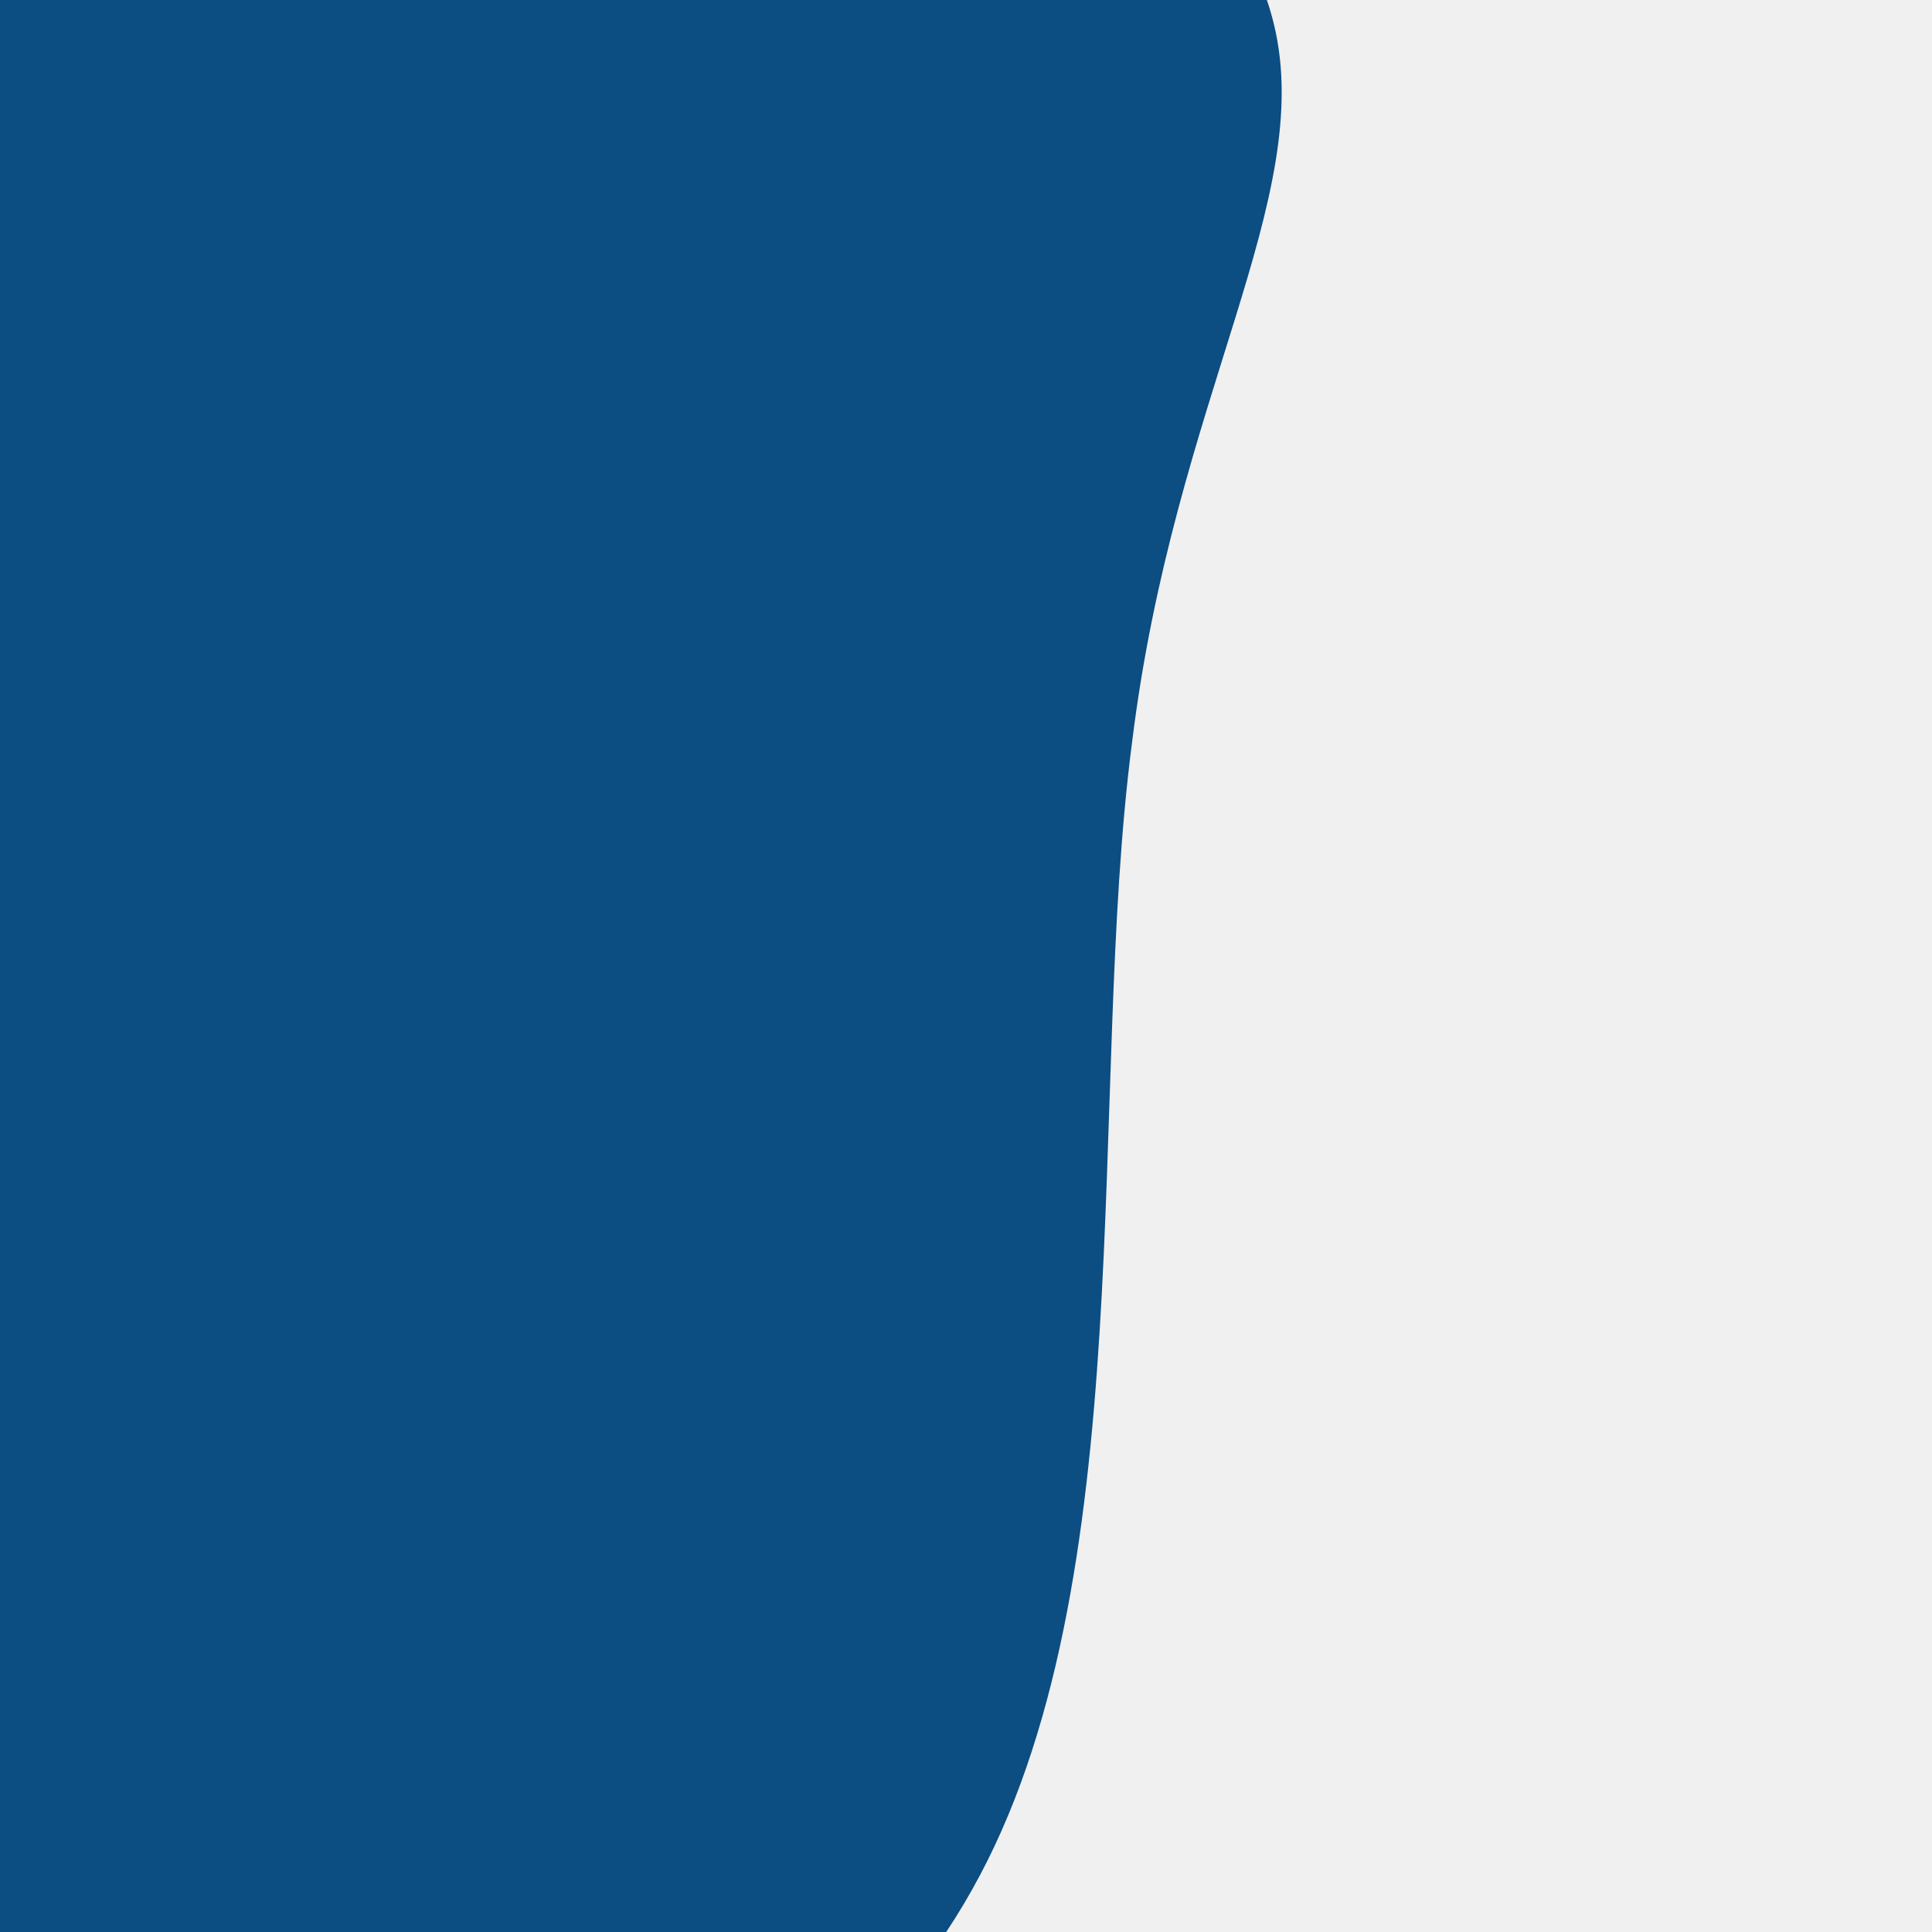
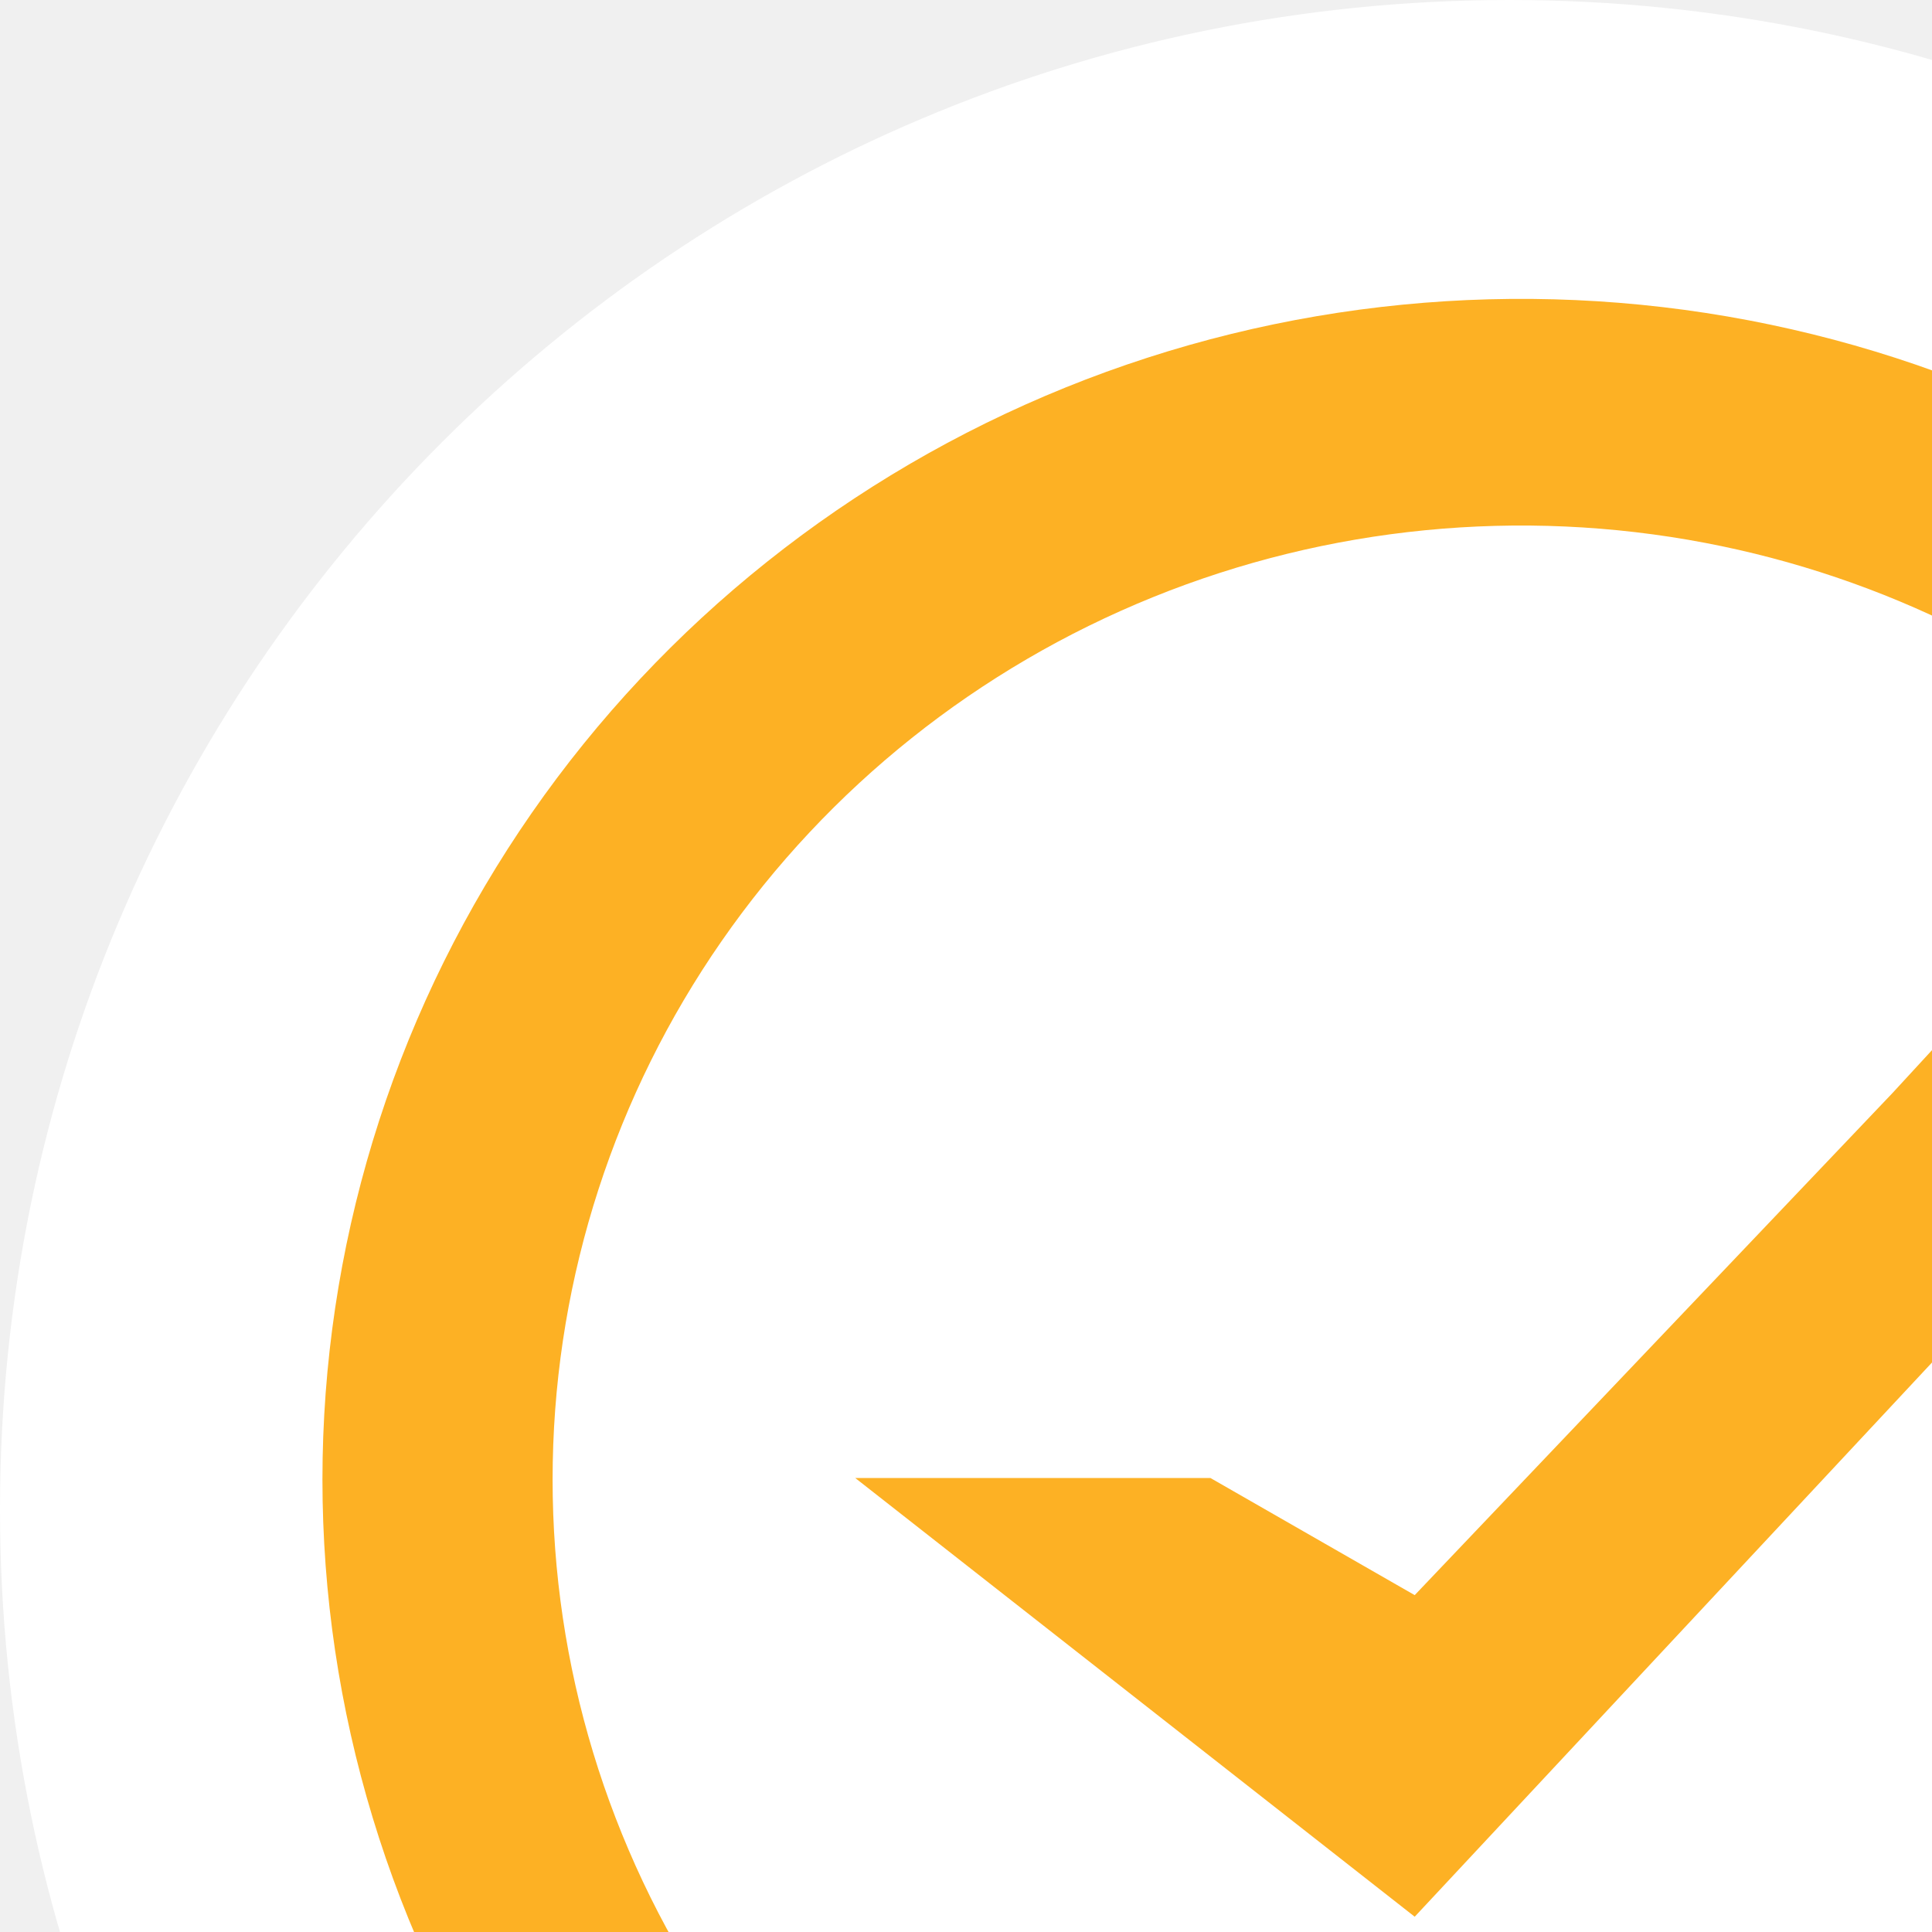
- <svg xmlns="http://www.w3.org/2000/svg" version="1.1" width="100" height="100" viewBox="0 0 64 64">
-   <path d="M27,-46.1C31.3,-44.3,28.6,-29.6,31,-19.8C33.3,-10,40.8,-5,42.2,0.8C43.6,6.6,38.9,13.2,37.5,24.6C36,36.1,37.9,52.5,32.2,62.6C26.5,72.8,13.3,76.6,-1.2,78.6C-15.6,80.6,-31.2,80.8,-35.1,69.7C-39.1,58.5,-31.5,36.2,-32.9,22.7C-34.4,9.2,-44.9,4.6,-51,-3.5C-57,-11.6,-58.6,-23.2,-55.2,-33.4C-51.9,-43.5,-43.6,-52.3,-33.6,-50.8C-23.5,-49.4,-11.8,-37.6,-0.2,-37.3C11.4,-36.9,22.7,-48,27,-46.1Z" fill="#0C4D82" />
+ <svg xmlns="http://www.w3.org/2000/svg" width="100" height="100" viewBox="0 0 64 64" fill="none">
+   <path d="M100 50C100 77.614 77.614 100 50 100C22.386 100 0 77.614 0 50C0 22.386 22.386 0 50 0C77.614 0 100 22.386 100 50Z" fill="white" />
+   <path d="M56.506 87.652C64.162 86.478 71.302 83.123 77.046 78.001L71.929 72.435C67.288 76.573 61.519 79.284 55.332 80.233C49.146 81.183 42.813 80.329 37.113 77.777C31.414 75.225 26.597 71.087 23.256 65.872C19.915 60.657 18.196 54.594 18.311 48.429C18.426 42.264 20.37 36.267 23.903 31.177C27.436 26.086 32.404 22.125 38.195 19.781C43.986 17.437 50.347 16.813 56.494 17.985C62.387 19.109 67.836 21.837 72.228 25.853L62.697 36.202L46.864 52.841L40.098 48.961H28.331L46.864 63.494L82.015 25.834L82.518 25.324L77.988 20.885C72.458 15.623 65.495 12.054 57.943 10.614C50.336 9.163 42.464 9.936 35.297 12.836C28.13 15.737 21.982 20.64 17.609 26.939C13.236 33.239 10.831 40.661 10.688 48.291C10.546 55.921 12.673 63.425 16.808 69.878C20.943 76.332 26.904 81.454 33.958 84.612C41.012 87.77 48.85 88.827 56.506 87.652Z" fill="#FDB124" />
</svg>
